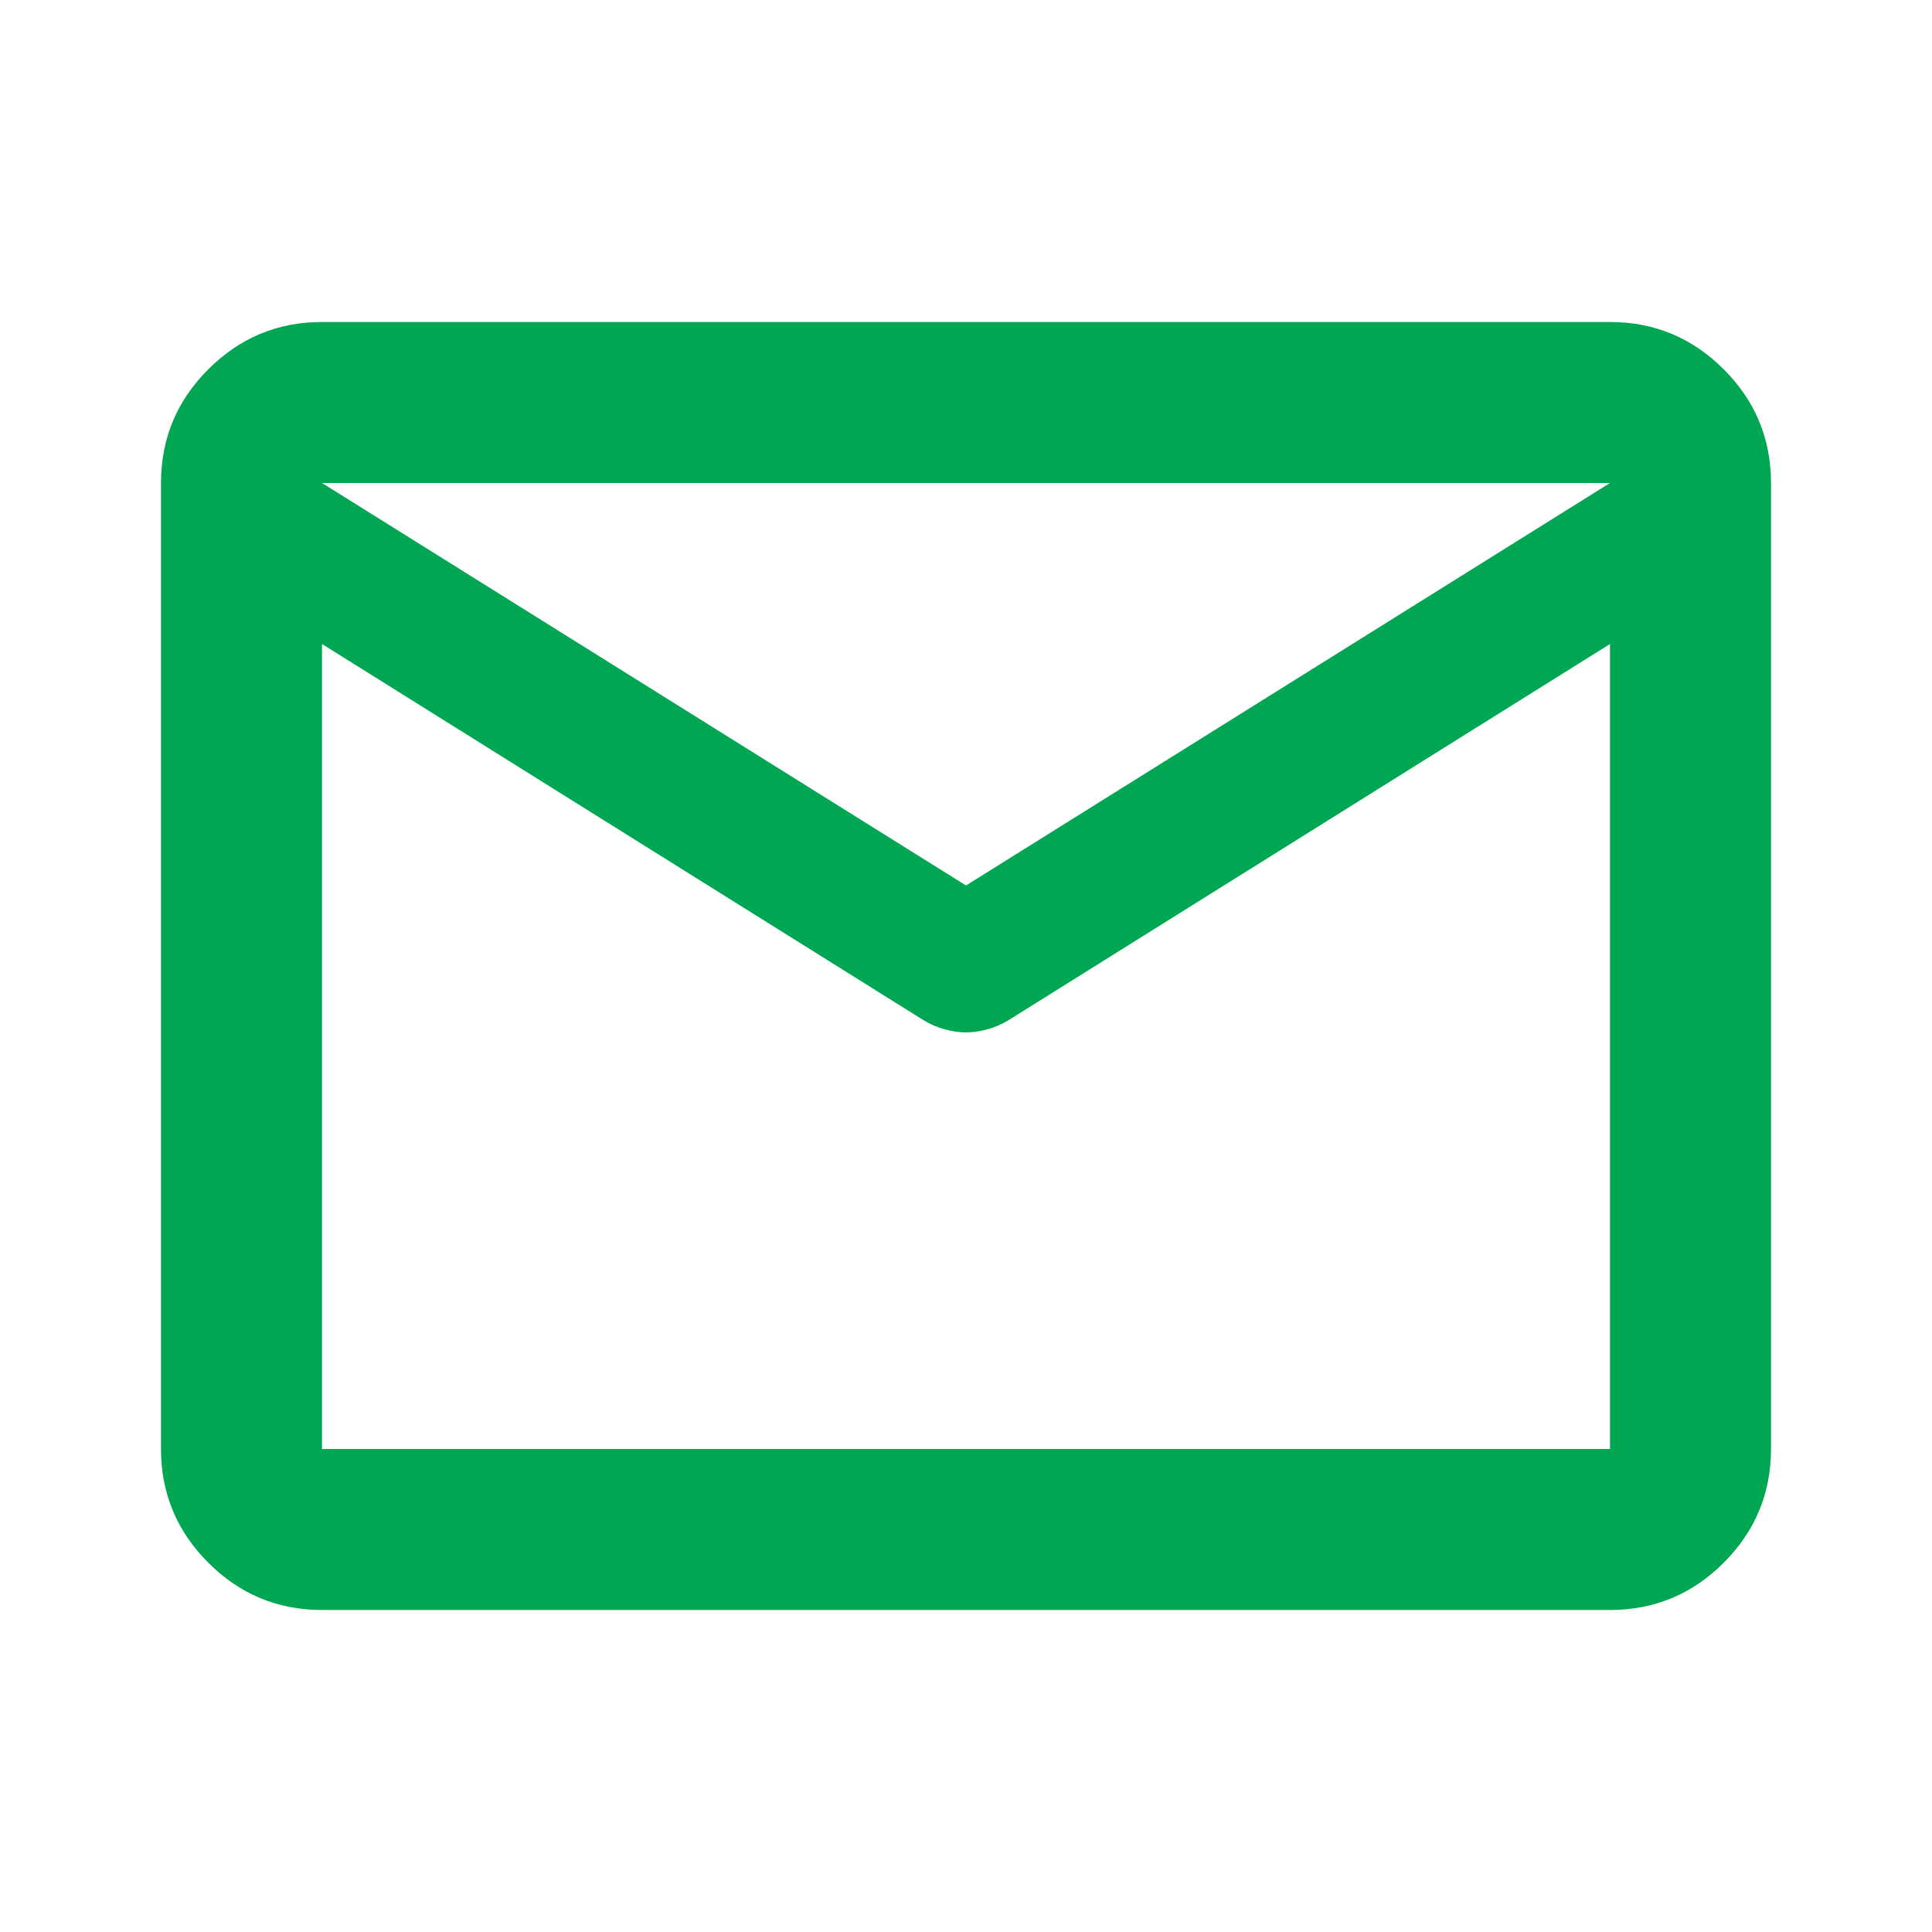
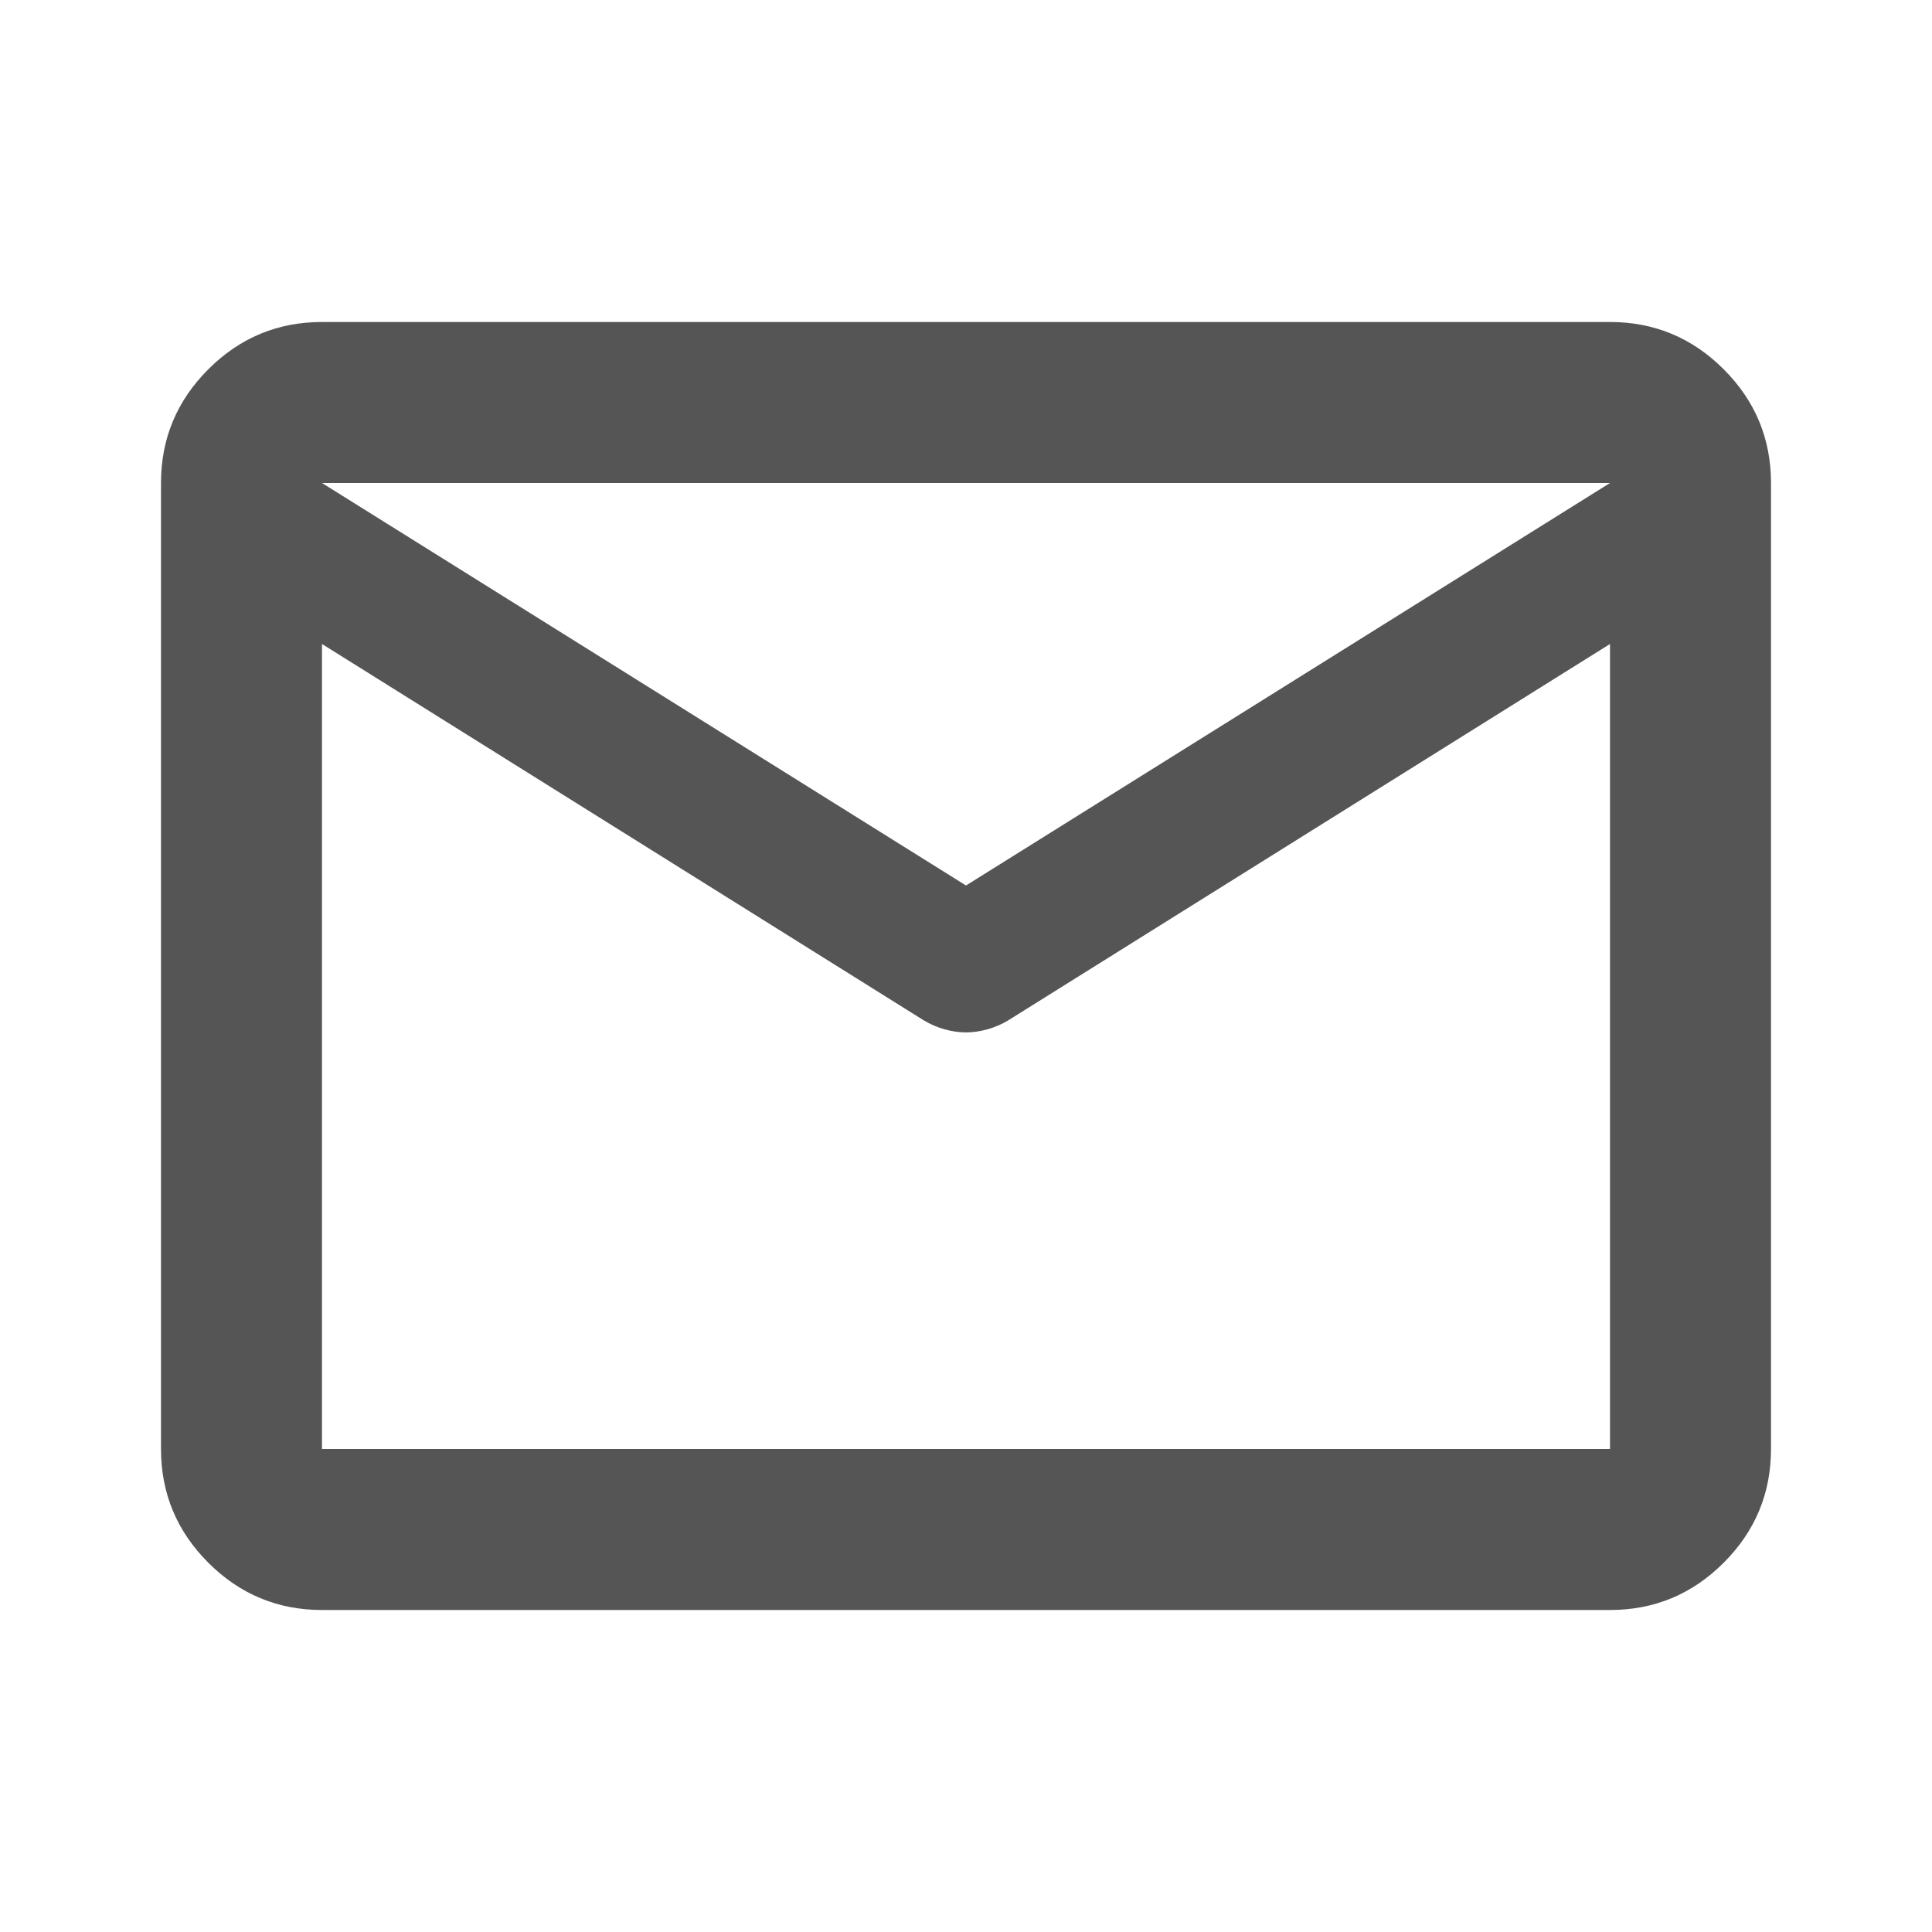
- <svg xmlns="http://www.w3.org/2000/svg" fill="#00a651" height="24" viewBox="0 -960 960 960" width="24">
+ <svg xmlns="http://www.w3.org/2000/svg" fill="#555555" height="24" viewBox="0 -960 960 960" width="24">
  <path d="M160-160q-33 0-56.5-23.5T80-240v-480q0-33 23.5-56.5T160-800h640q33 0 56.5 23.5T880-720v480q0 33-23.5 56.5T800-160H160Zm640-480L501-453q-5 3-10.5 4.5T480-447q-5 0-10.5-1.5T459-453L160-640v400h640v-400ZM480-520l320-200H160l320 200ZM160-640v10-59 1-32 32-.5 58.5-10 400-400Z" />
</svg>
